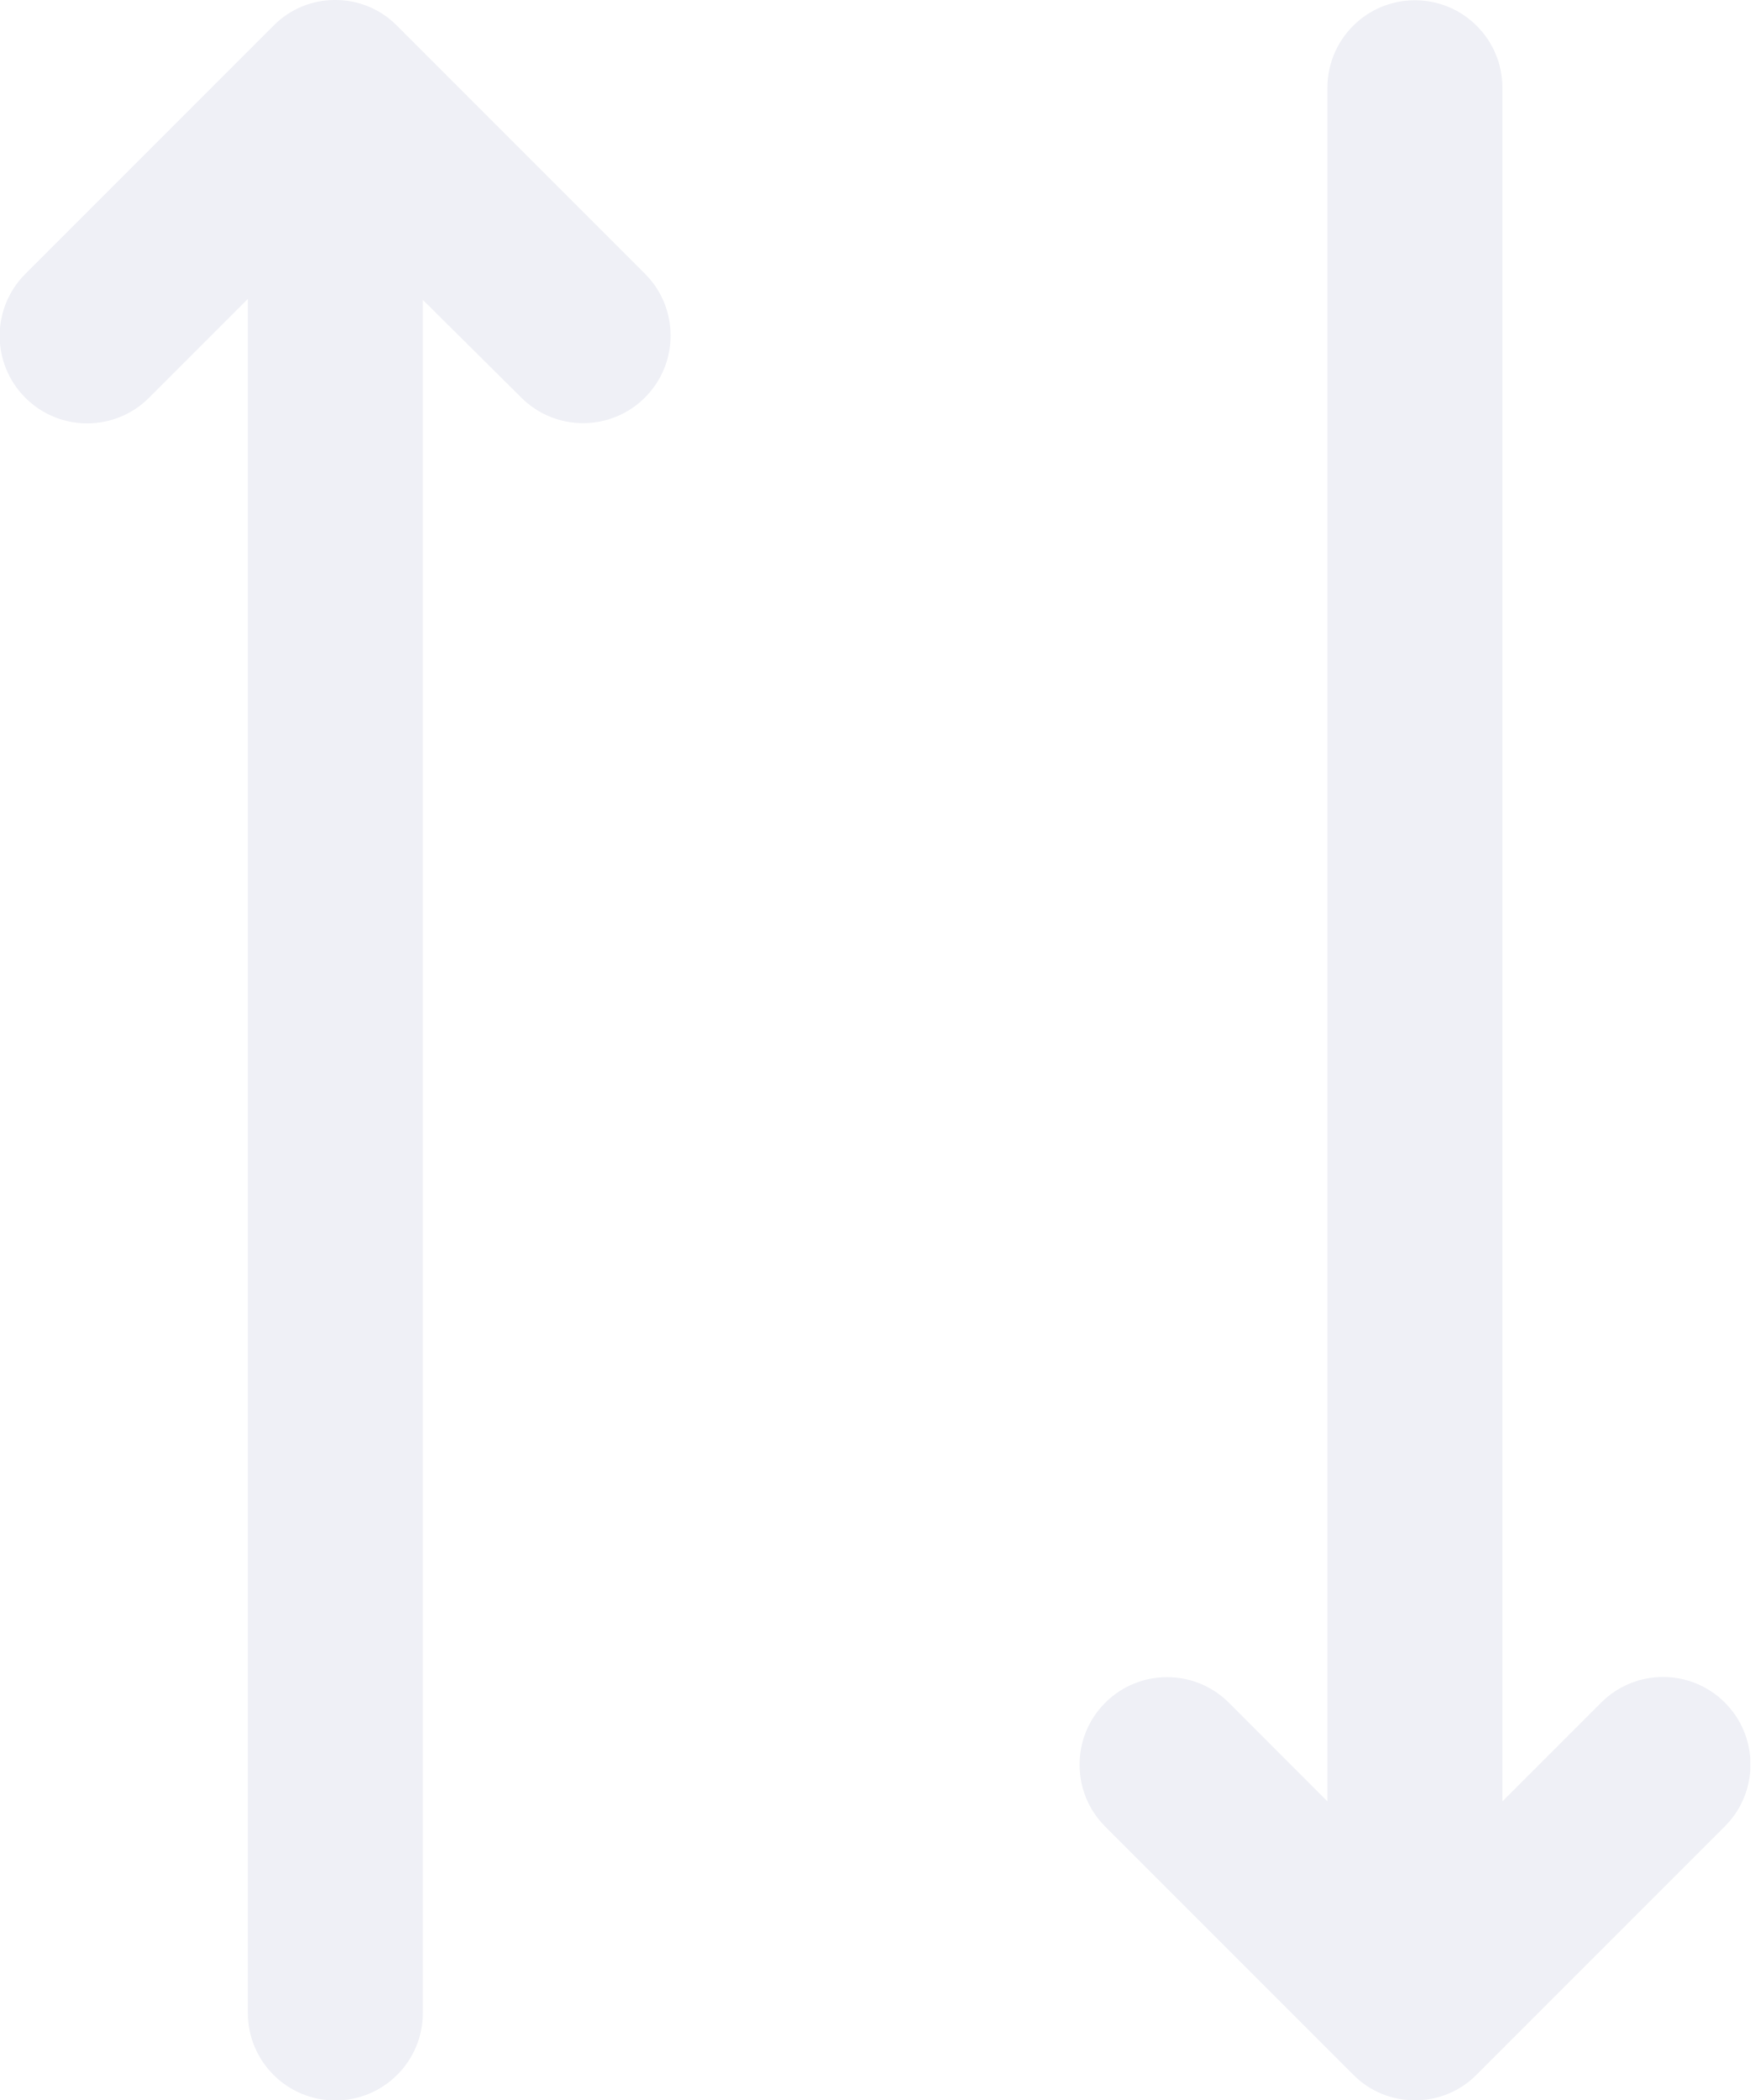
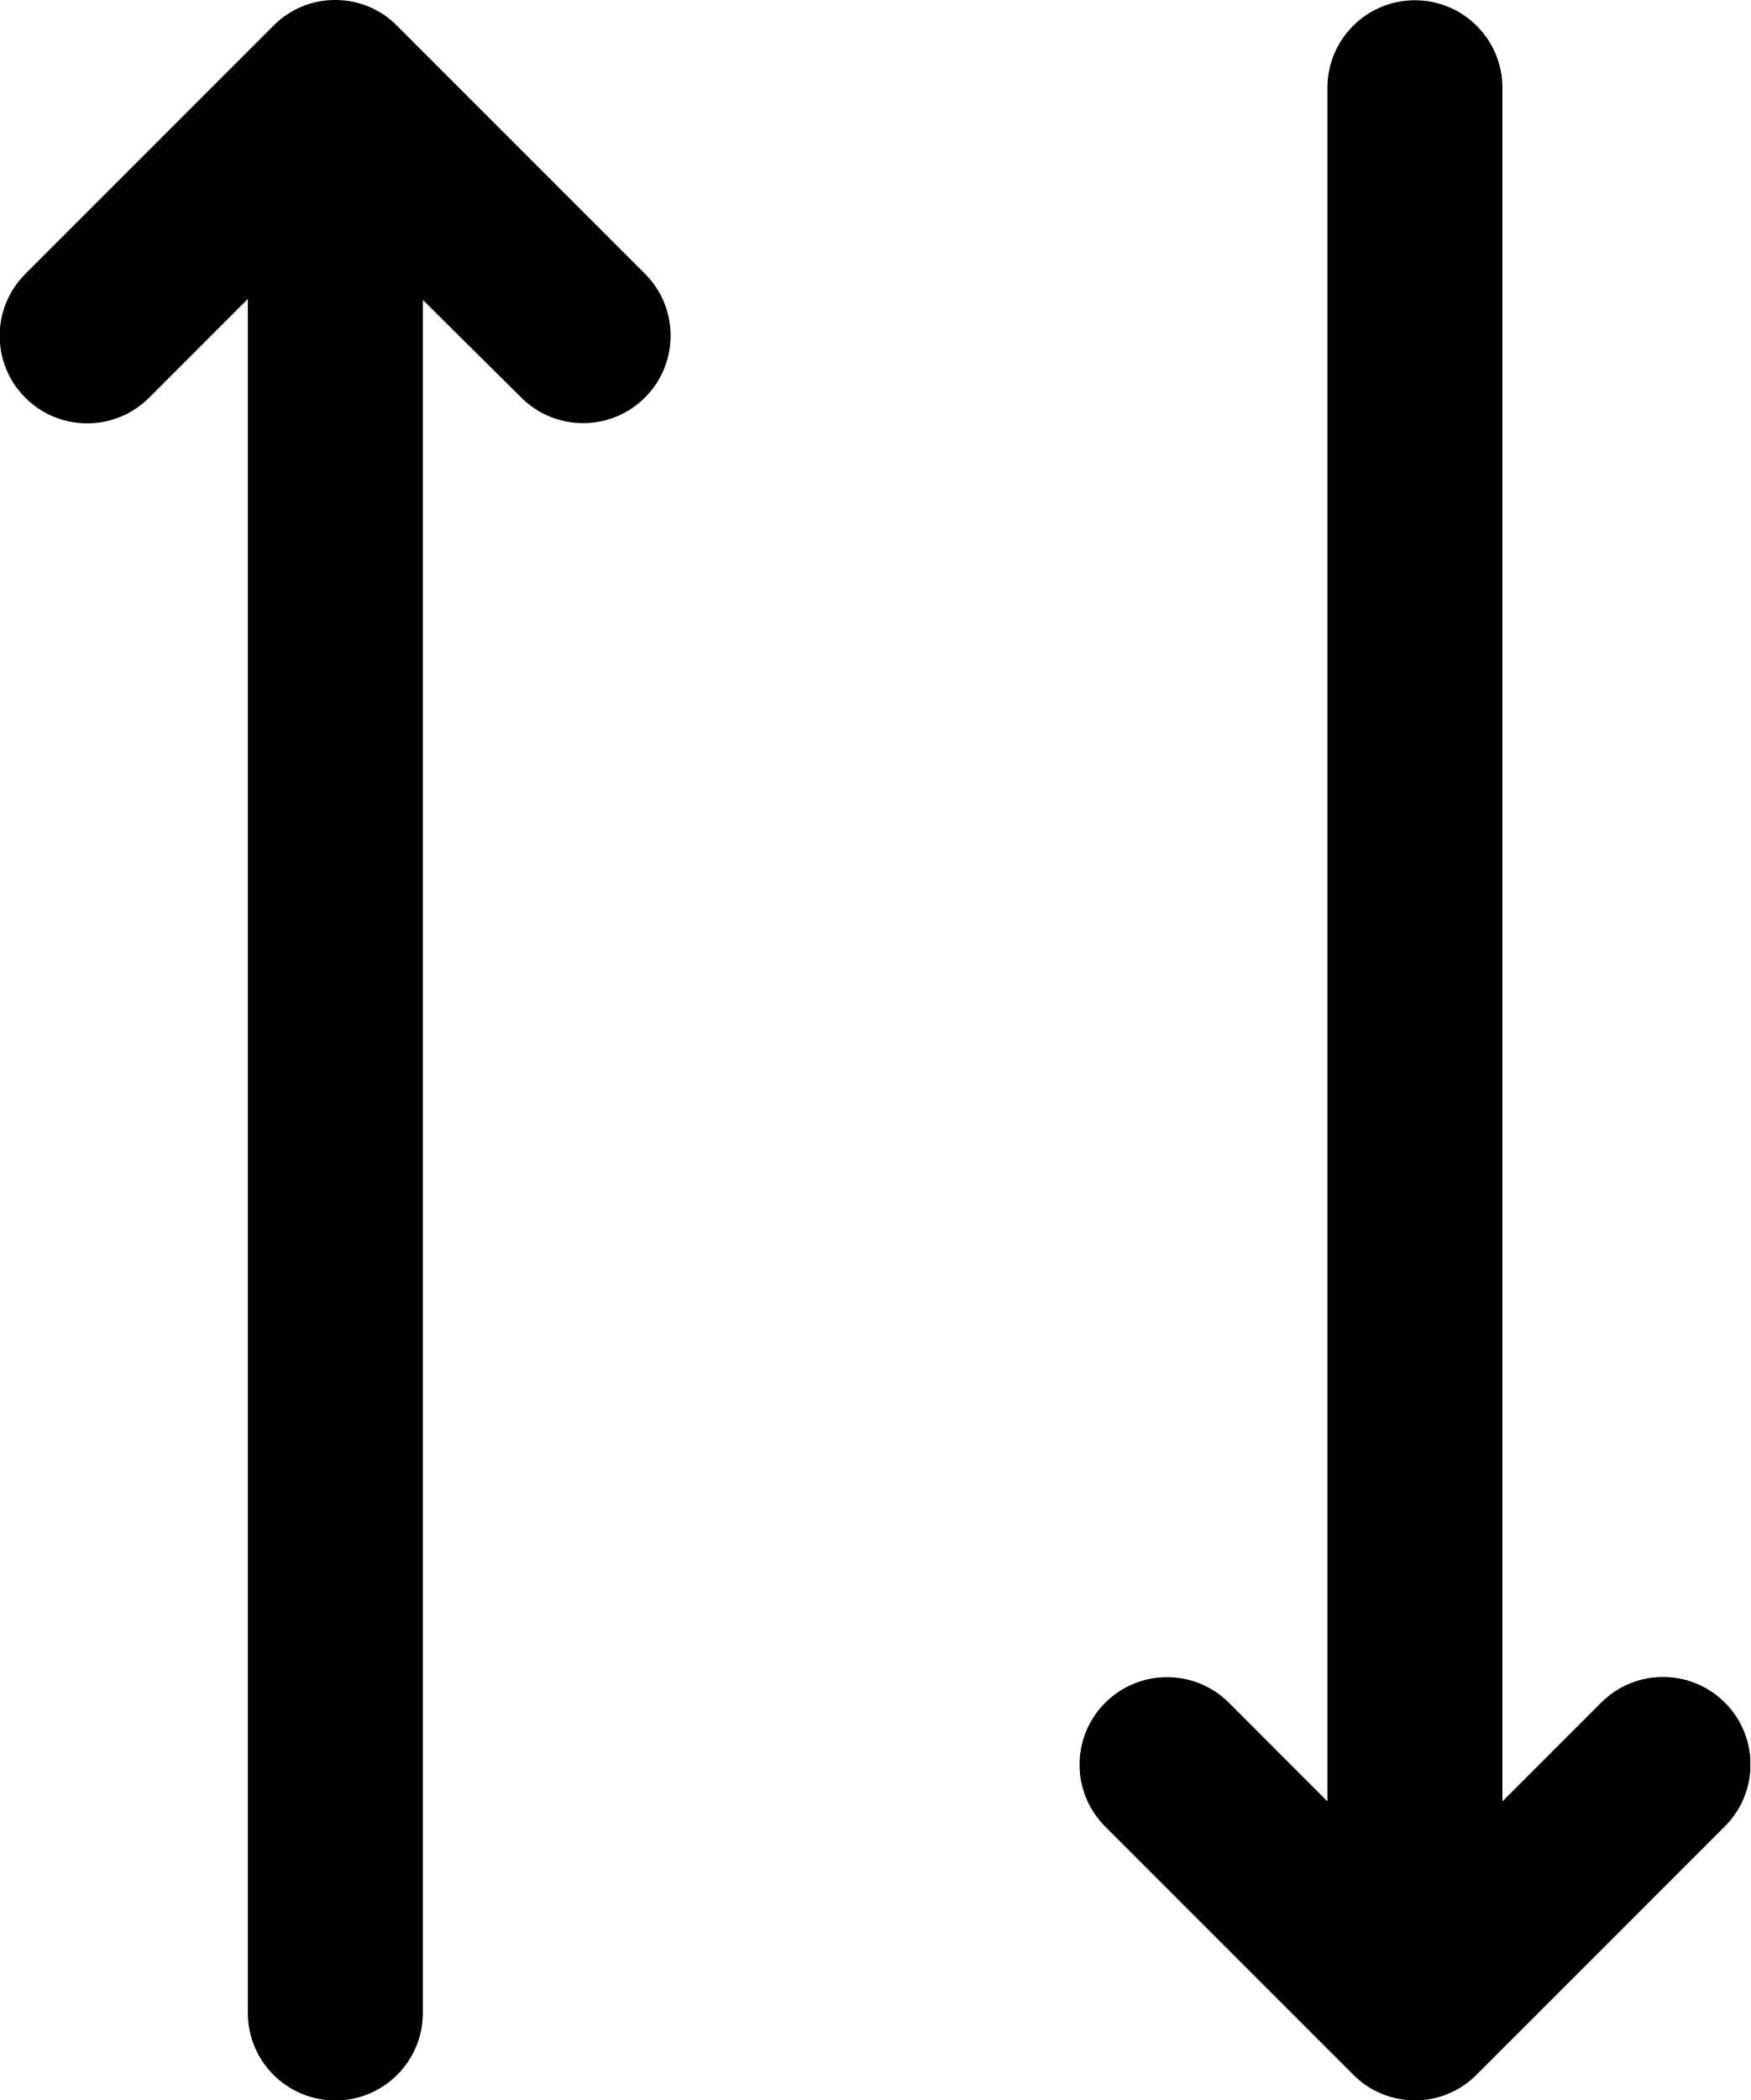
- <svg xmlns="http://www.w3.org/2000/svg" width="16.673" height="20" viewBox="0 0 16.673 20">
+ <svg xmlns="http://www.w3.org/2000/svg" data-name="stats-btn-icon" width="16.673" height="20" viewBox="0 0 16.673 20">
  <defs>
    <clipPath id="clip-path">
-       <path id="Path_108388" data-name="Path 108388" d="M285,222.14h16.673v20H285Z" fill="#eff0f6" />
+       <path id="Path_108388" data-name="Path 108388" d="M285,222.14h16.673v20H285Z" />
    </clipPath>
  </defs>
  <g id="noun-sort-1058872" transform="translate(-285 -222.14)" clip-path="url(#clip-path)">
-     <path id="Path_108387" data-name="Path 108387" d="M297.767,239.3V222.98a.833.833,0,1,1,1.667,0V239.3l.941-.941a.833.833,0,0,1,1.178,1.179l-2.368,2.368a.82.82,0,0,1-.581.241l-.006,0a.821.821,0,0,1-.58-.239l-2.368-2.368a.833.833,0,0,1,1.179-1.179Zm-8.617-14.3v16.315a.833.833,0,1,1-1.667,0V224.991l-.941.941a.833.833,0,0,1-1.179-1.179l2.368-2.368a.82.82,0,0,1,.581-.241l.006,0a.821.821,0,0,1,.58.239l2.368,2.368a.833.833,0,0,1-1.179,1.179Z" transform="translate(-0.122 -0.004)" fill="#eff0f6" fill-rule="evenodd" />
+     <path id="Path_108387" data-name="Path 108387" d="M297.767,239.3V222.98a.833.833,0,1,1,1.667,0V239.3l.941-.941a.833.833,0,0,1,1.178,1.179l-2.368,2.368a.82.82,0,0,1-.581.241l-.006,0a.821.821,0,0,1-.58-.239l-2.368-2.368a.833.833,0,0,1,1.179-1.179Zm-8.617-14.3v16.315a.833.833,0,1,1-1.667,0V224.991l-.941.941a.833.833,0,0,1-1.179-1.179l2.368-2.368a.82.82,0,0,1,.581-.241l.006,0a.821.821,0,0,1,.58.239l2.368,2.368a.833.833,0,0,1-1.179,1.179Z" transform="translate(-0.122 -0.004)" fill-rule="evenodd" />
  </g>
</svg>
